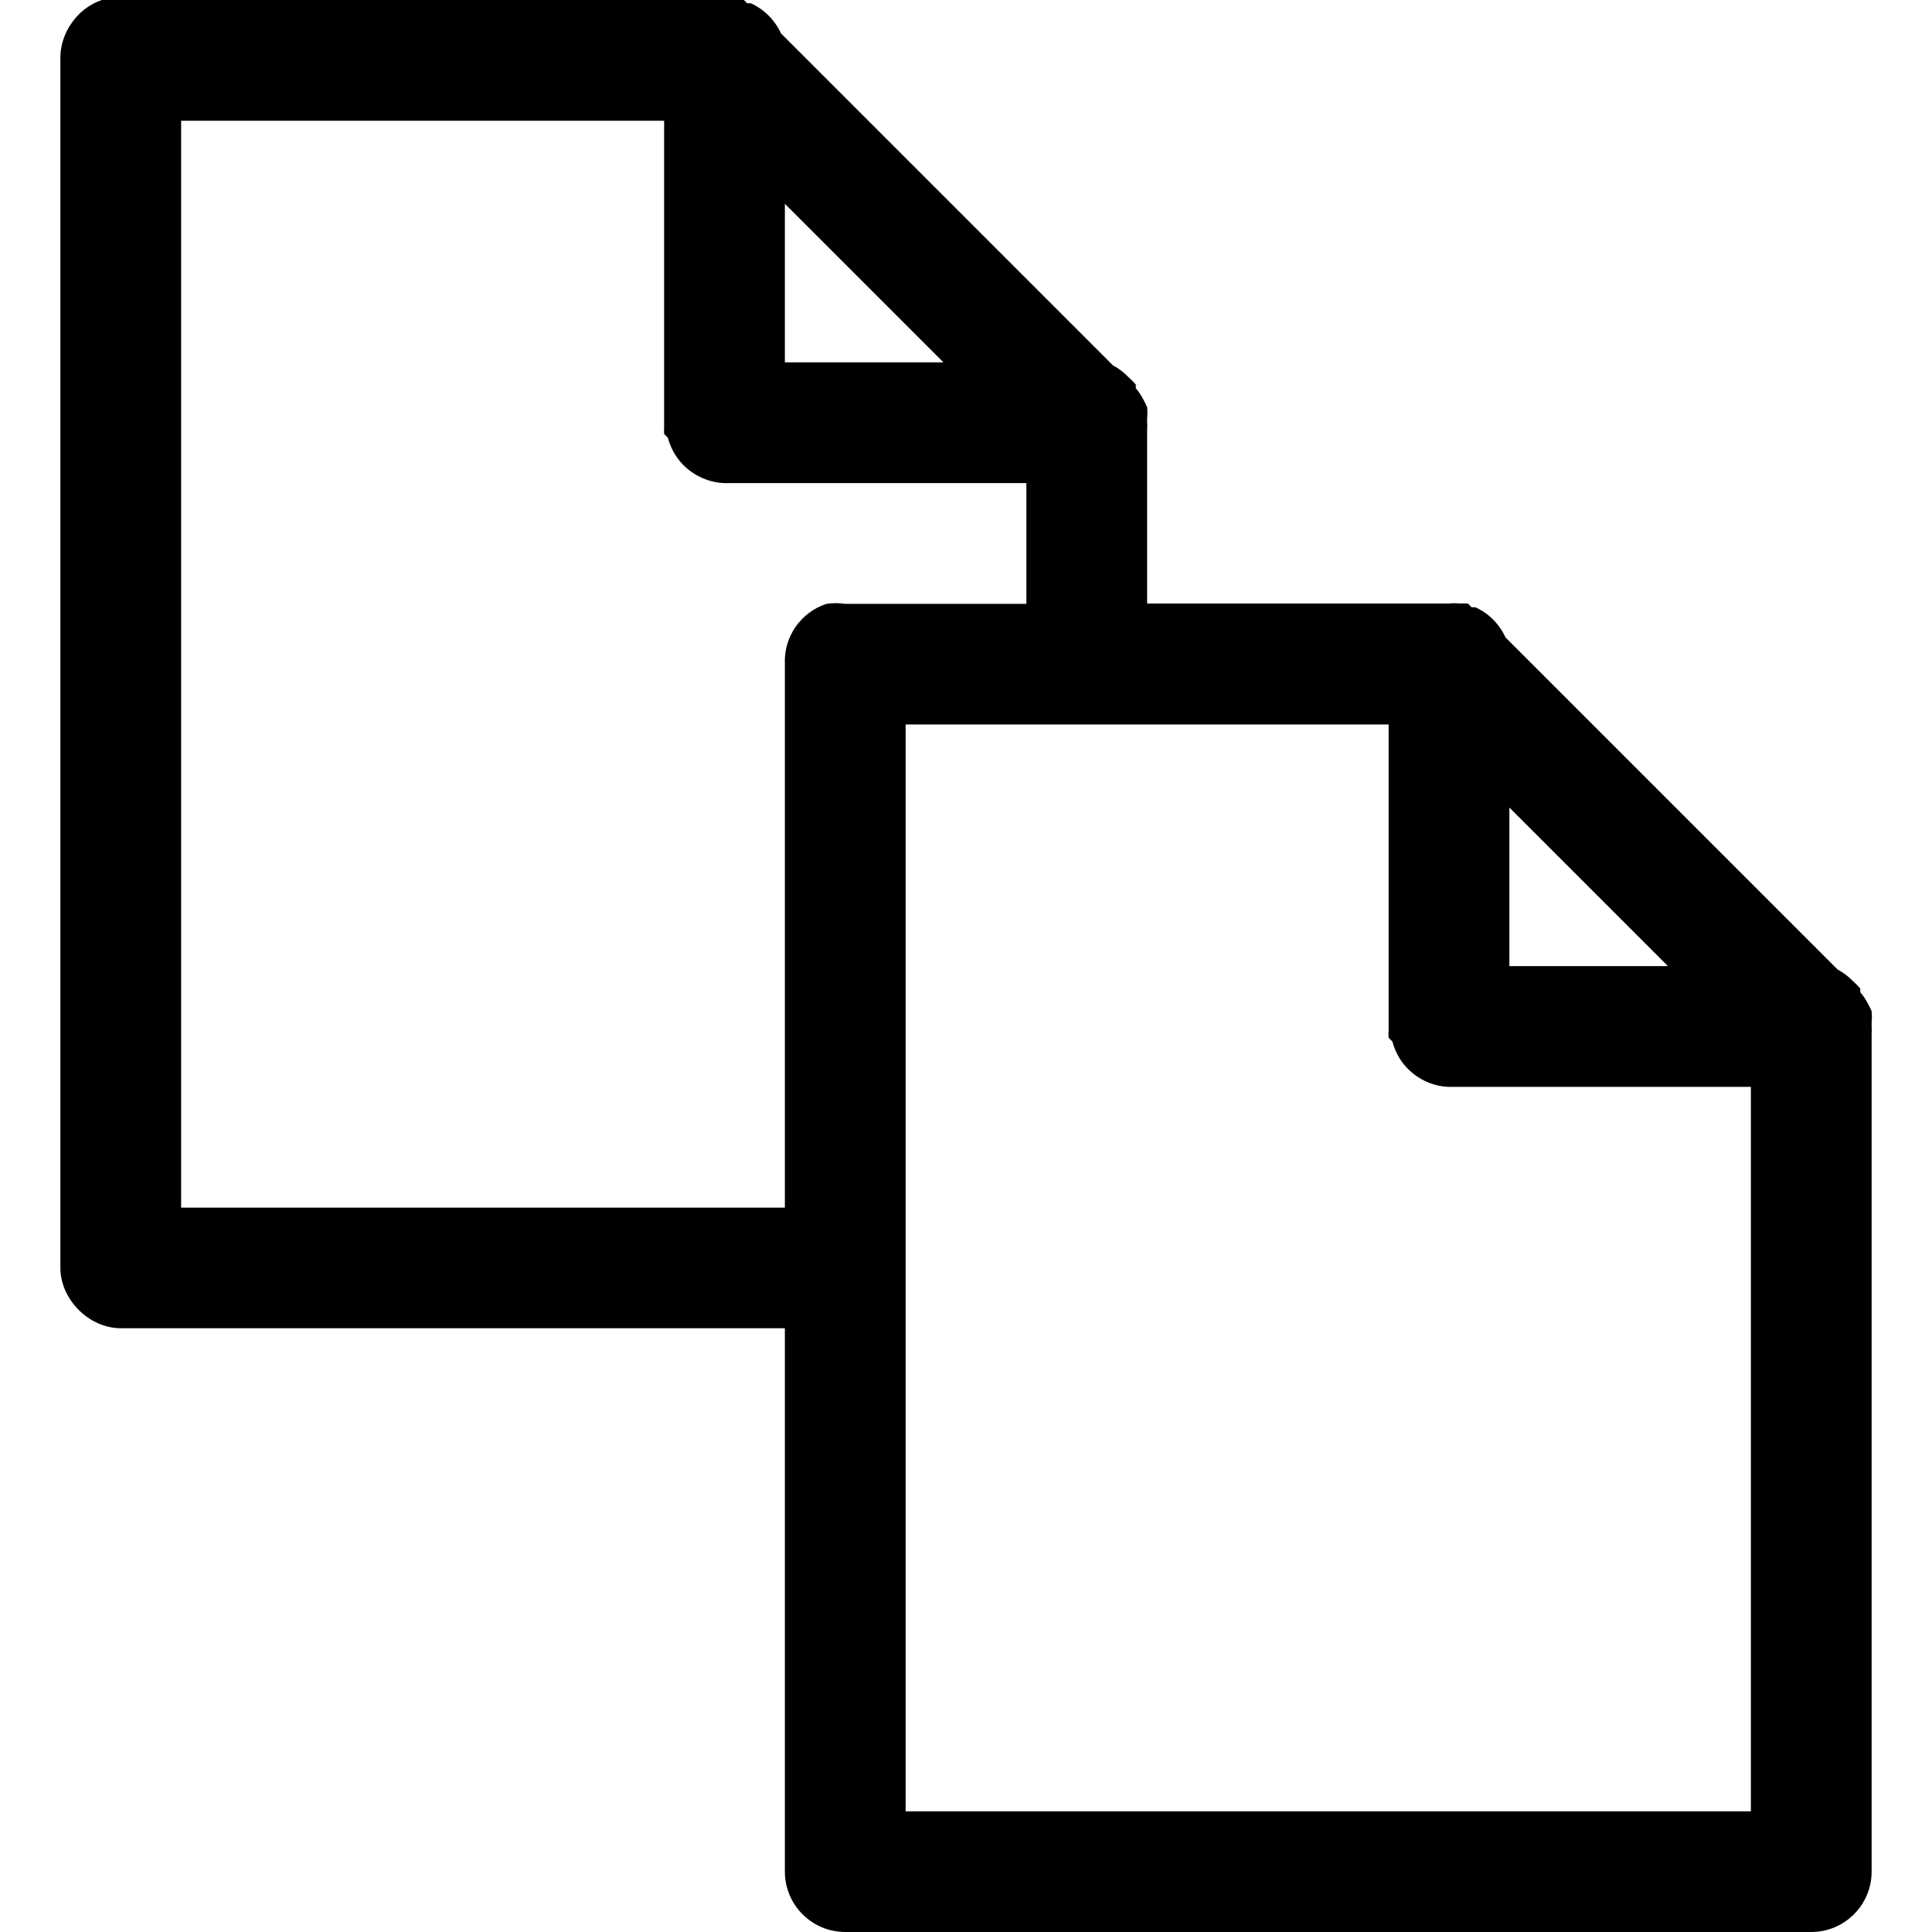
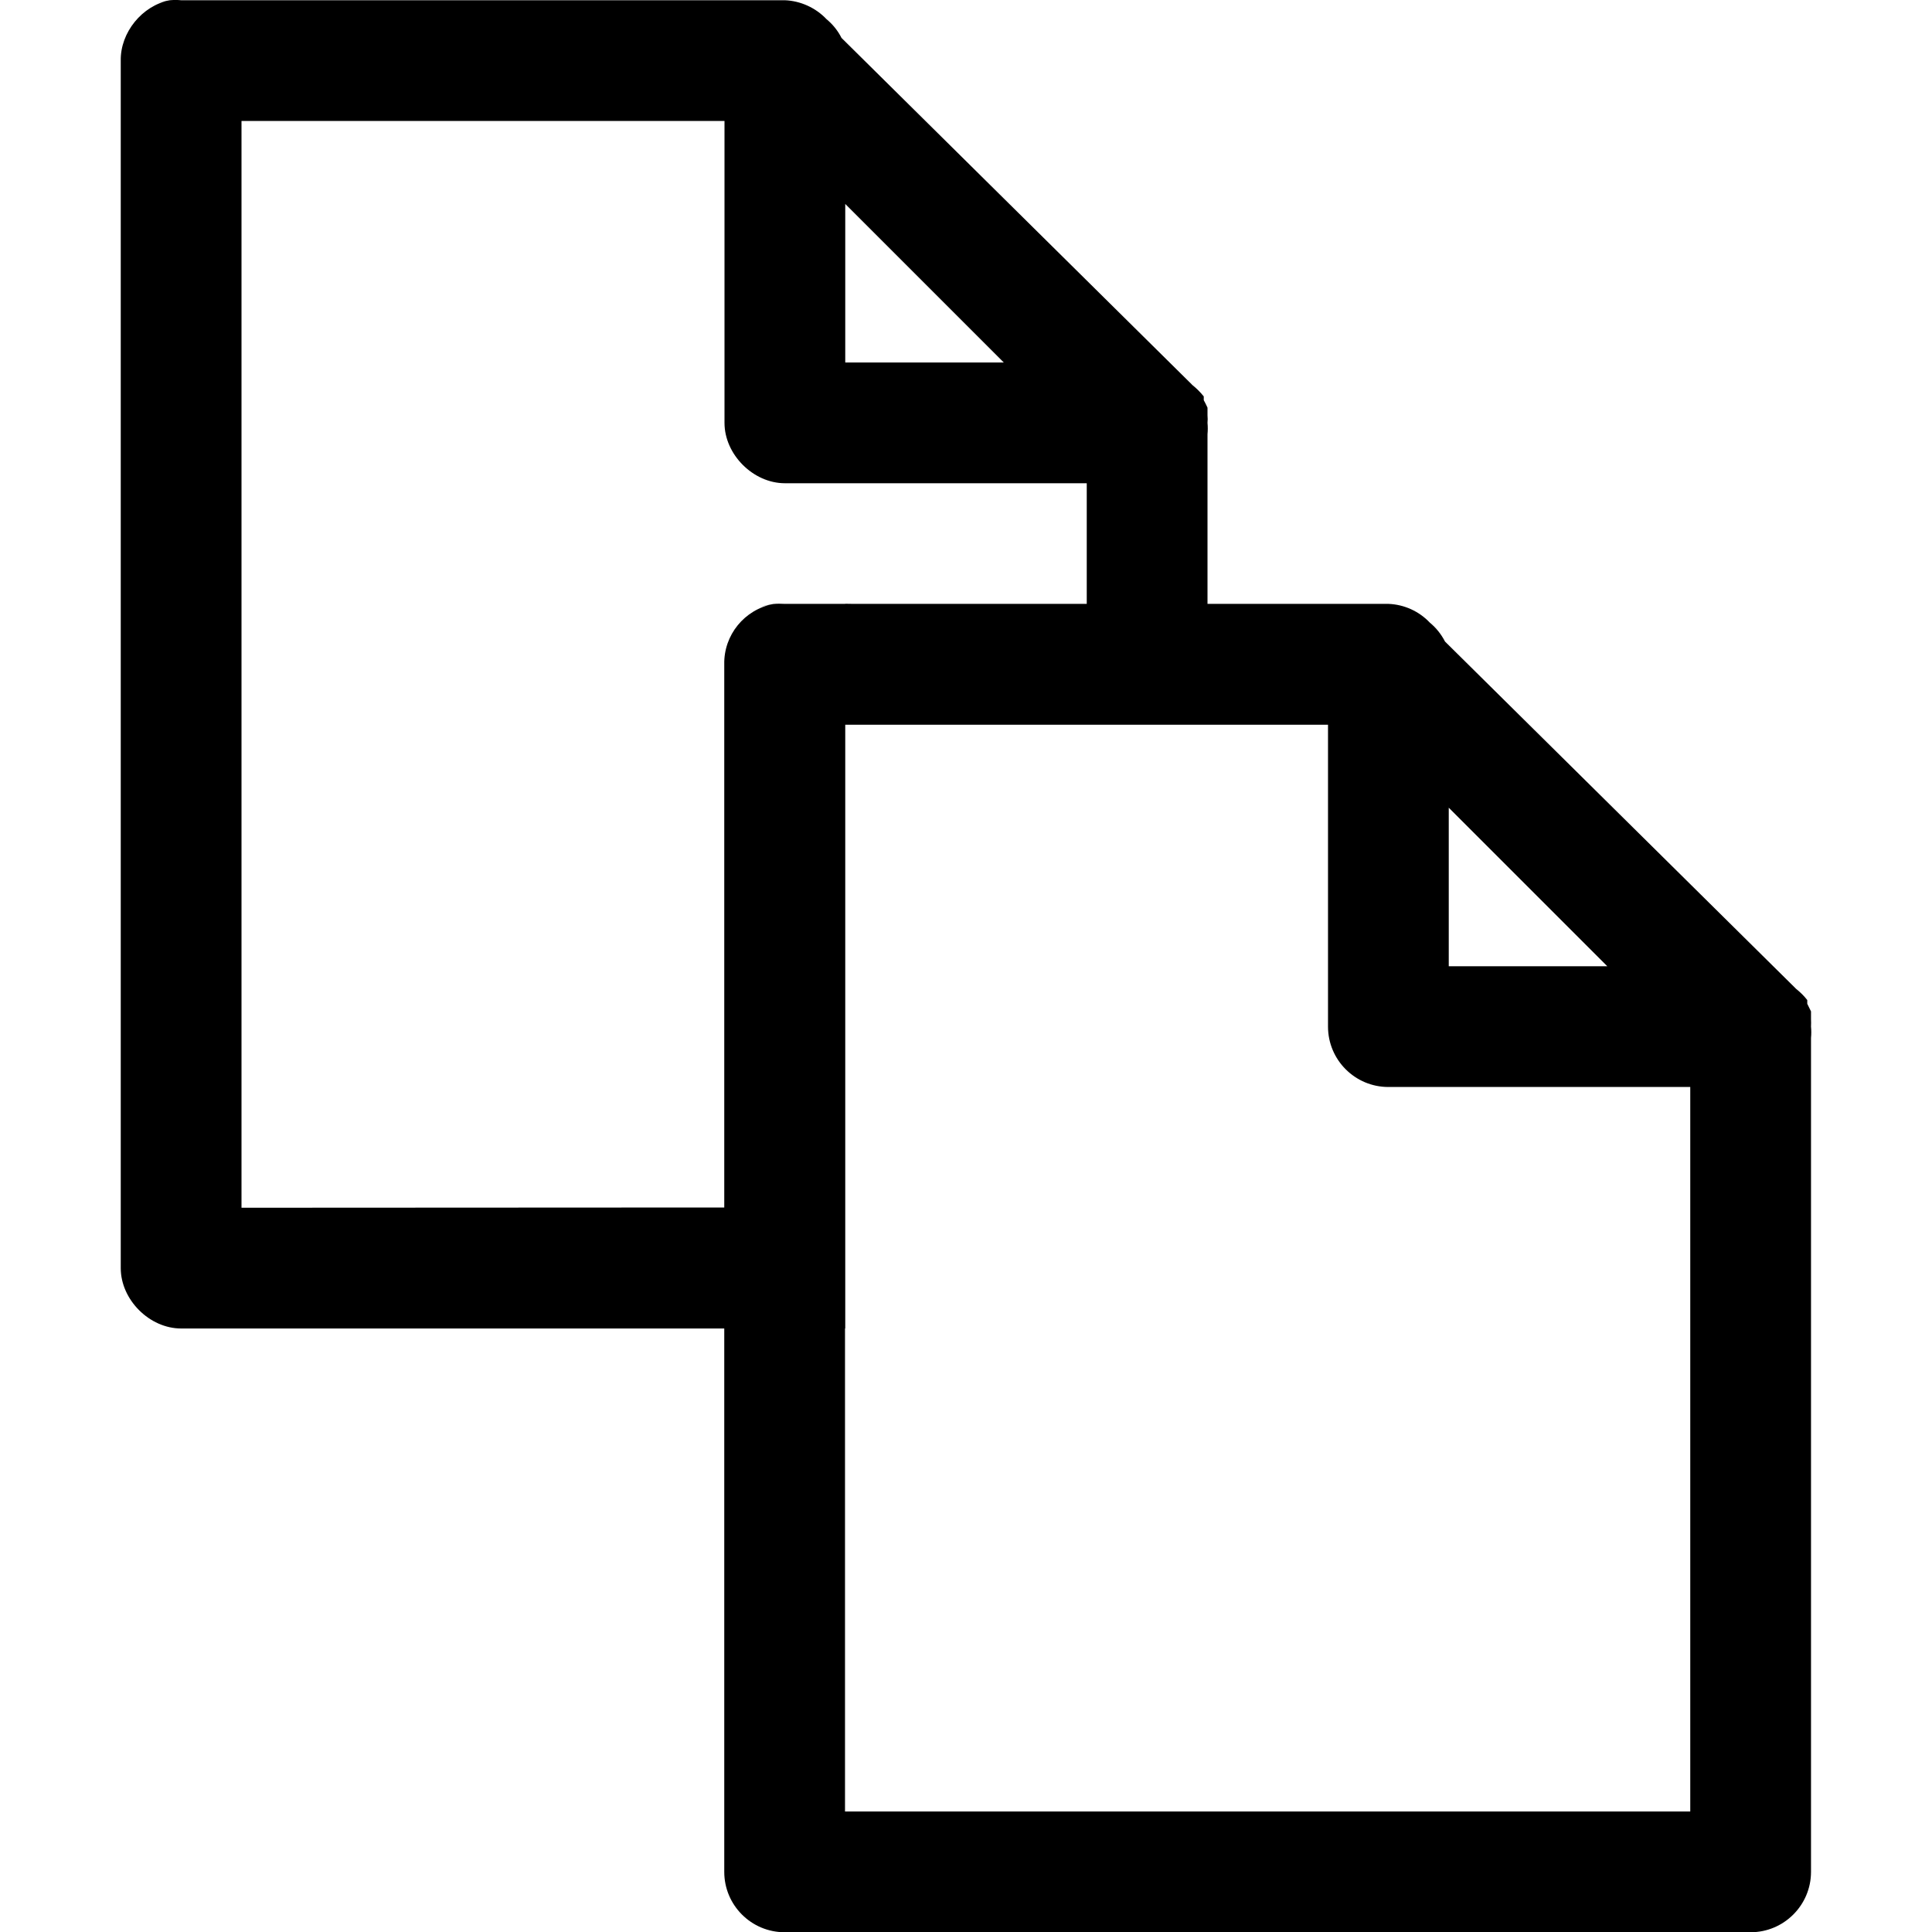
<svg xmlns="http://www.w3.org/2000/svg" version="1.1" id="svg2" x="0px" y="0px" width="16px" height="16px" viewBox="0 0 16 16" enable-background="new 0 0 16 16" xml:space="preserve">
  <defs>
	
	
		</defs>
-   <path id="layer1" transform="translate(0,-1036.362)" d="M0.844,1036.362  c-0.207,0.068-0.354,0.283-0.344,0.5v10c0,0.262,0.238,0.5,0.5,0.5h5.5v4.5c0,0.276,0.224,0.5,0.5,0.5h8c0.276,0,0.5-0.224,0.5-0.5  v-6.938c0.002-0.021,0.002-0.041,0-0.063c0-0.01,0-0.021,0-0.031c0.003-0.031,0.003-0.063,0-0.094  c-0.009-0.021-0.02-0.042-0.031-0.063c-0.018-0.034-0.038-0.065-0.063-0.094c0-0.01,0-0.021,0-0.031  c-0.02-0.022-0.04-0.043-0.063-0.063c-0.037-0.038-0.078-0.069-0.125-0.094l-2.75-2.75c-0.051-0.111-0.139-0.2-0.25-0.25  c-0.01,0-0.021,0-0.031,0c-0.01-0.011-0.021-0.021-0.031-0.031c-0.021-0.001-0.041-0.001-0.063,0c-0.031-0.003-0.063-0.003-0.094,0  h-0.156H9.5v-1.438c0.002-0.021,0.002-0.042,0-0.063c0-0.01,0-0.021,0-0.031c0.003-0.031,0.003-0.063,0-0.094  c-0.009-0.021-0.02-0.042-0.031-0.063c-0.018-0.034-0.038-0.065-0.063-0.094c0-0.01,0-0.021,0-0.031  c-0.02-0.022-0.04-0.043-0.063-0.063c-0.037-0.038-0.078-0.07-0.125-0.094l-2.75-2.75c-0.05-0.11-0.14-0.2-0.25-0.25  c-0.01,0-0.021,0-0.031,0c-0.01-0.011-0.021-0.021-0.031-0.031H6.094H6H5.844H1C0.948,1036.352,0.896,1036.352,0.844,1036.362z   M1.5,1037.362h4v2.5c0,0.01,0,0.021,0,0.031c-0.001,0.021-0.001,0.042,0,0.063c0.01,0.011,0.021,0.021,0.031,0.031  c0.018,0.068,0.05,0.132,0.094,0.188c0.09,0.113,0.231,0.183,0.375,0.188h2.5v1H7c-0.052-0.008-0.104-0.008-0.156,0  c-0.214,0.07-0.355,0.275-0.344,0.5v4.5h-5V1037.362z M6.5,1038.05l1.313,1.313H6.5V1038.05z M7.5,1042.362h4v2.5  c0,0.01,0,0.021,0,0.031c-0.002,0.021-0.002,0.041,0,0.063c0.01,0.011,0.021,0.021,0.031,0.031c0.018,0.068,0.05,0.133,0.094,0.188  c0.092,0.114,0.229,0.184,0.375,0.188h2.5v6h-7V1042.362z M12.5,1043.05l1.313,1.313H12.5V1043.05z" />
+   <path d="M6.404,5.002c-0.239,0.046-0.411,0.257-0.406,0.5v10c0,0.276,0.224,0.5,0.5,0.5h8c0.275,0,0.5-0.224,0.5-0.5V8.596  c0.003-0.031,0.003-0.063,0-0.094c0.001-0.021,0.001-0.042,0-0.063c0-0.021,0-0.042,0-0.063c-0.01-0.021-0.02-0.042-0.031-0.063  c0-0.01,0-0.021,0-0.031c-0.027-0.035-0.059-0.066-0.094-0.094c-0.01-0.011-0.021-0.021-0.031-0.031l-2.875-2.844  c-0.031-0.06-0.073-0.113-0.125-0.156c-0.09-0.095-0.213-0.151-0.344-0.156h-5C6.467,4.999,6.435,4.999,6.404,5.002  C6.165,5.048,6.435,4.999,6.404,5.002z M6.998,6.002h4v2.5c0,0.276,0.224,0.5,0.5,0.5h2.5v6h-7V6.002z M11.998,6.689l1.313,1.313  h-1.313V6.689z M1.406,0.002C1.177,0.046,0.996,0.269,1,0.502v10c0,0.262,0.238,0.5,0.5,0.5H7V6l3-0.063V3.596  c0.003-0.031,0.003-0.063,0-0.094c0.002-0.021,0.002-0.042,0-0.063c0-0.021,0-0.042,0-0.063C9.991,3.355,9.98,3.335,9.969,3.314  c0-0.01,0-0.021,0-0.031C9.941,3.248,9.91,3.217,9.875,3.189c-0.01-0.011-0.021-0.021-0.031-0.031L6.969,0.314  c-0.03-0.06-0.073-0.113-0.125-0.156C6.755,0.064,6.629,0.007,6.5,0.002h-5C1.469-0.001,1.438-0.001,1.406,0.002  C1.177,0.046,1.438-0.001,1.406,0.002z M2,1.002h4v2.5c0,0.262,0.238,0.5,0.5,0.5H9v1.029L7,5L6,6v4l-4,0.002V1.002z M7,1.689  l1.313,1.313H7V1.689z" />
</svg>
